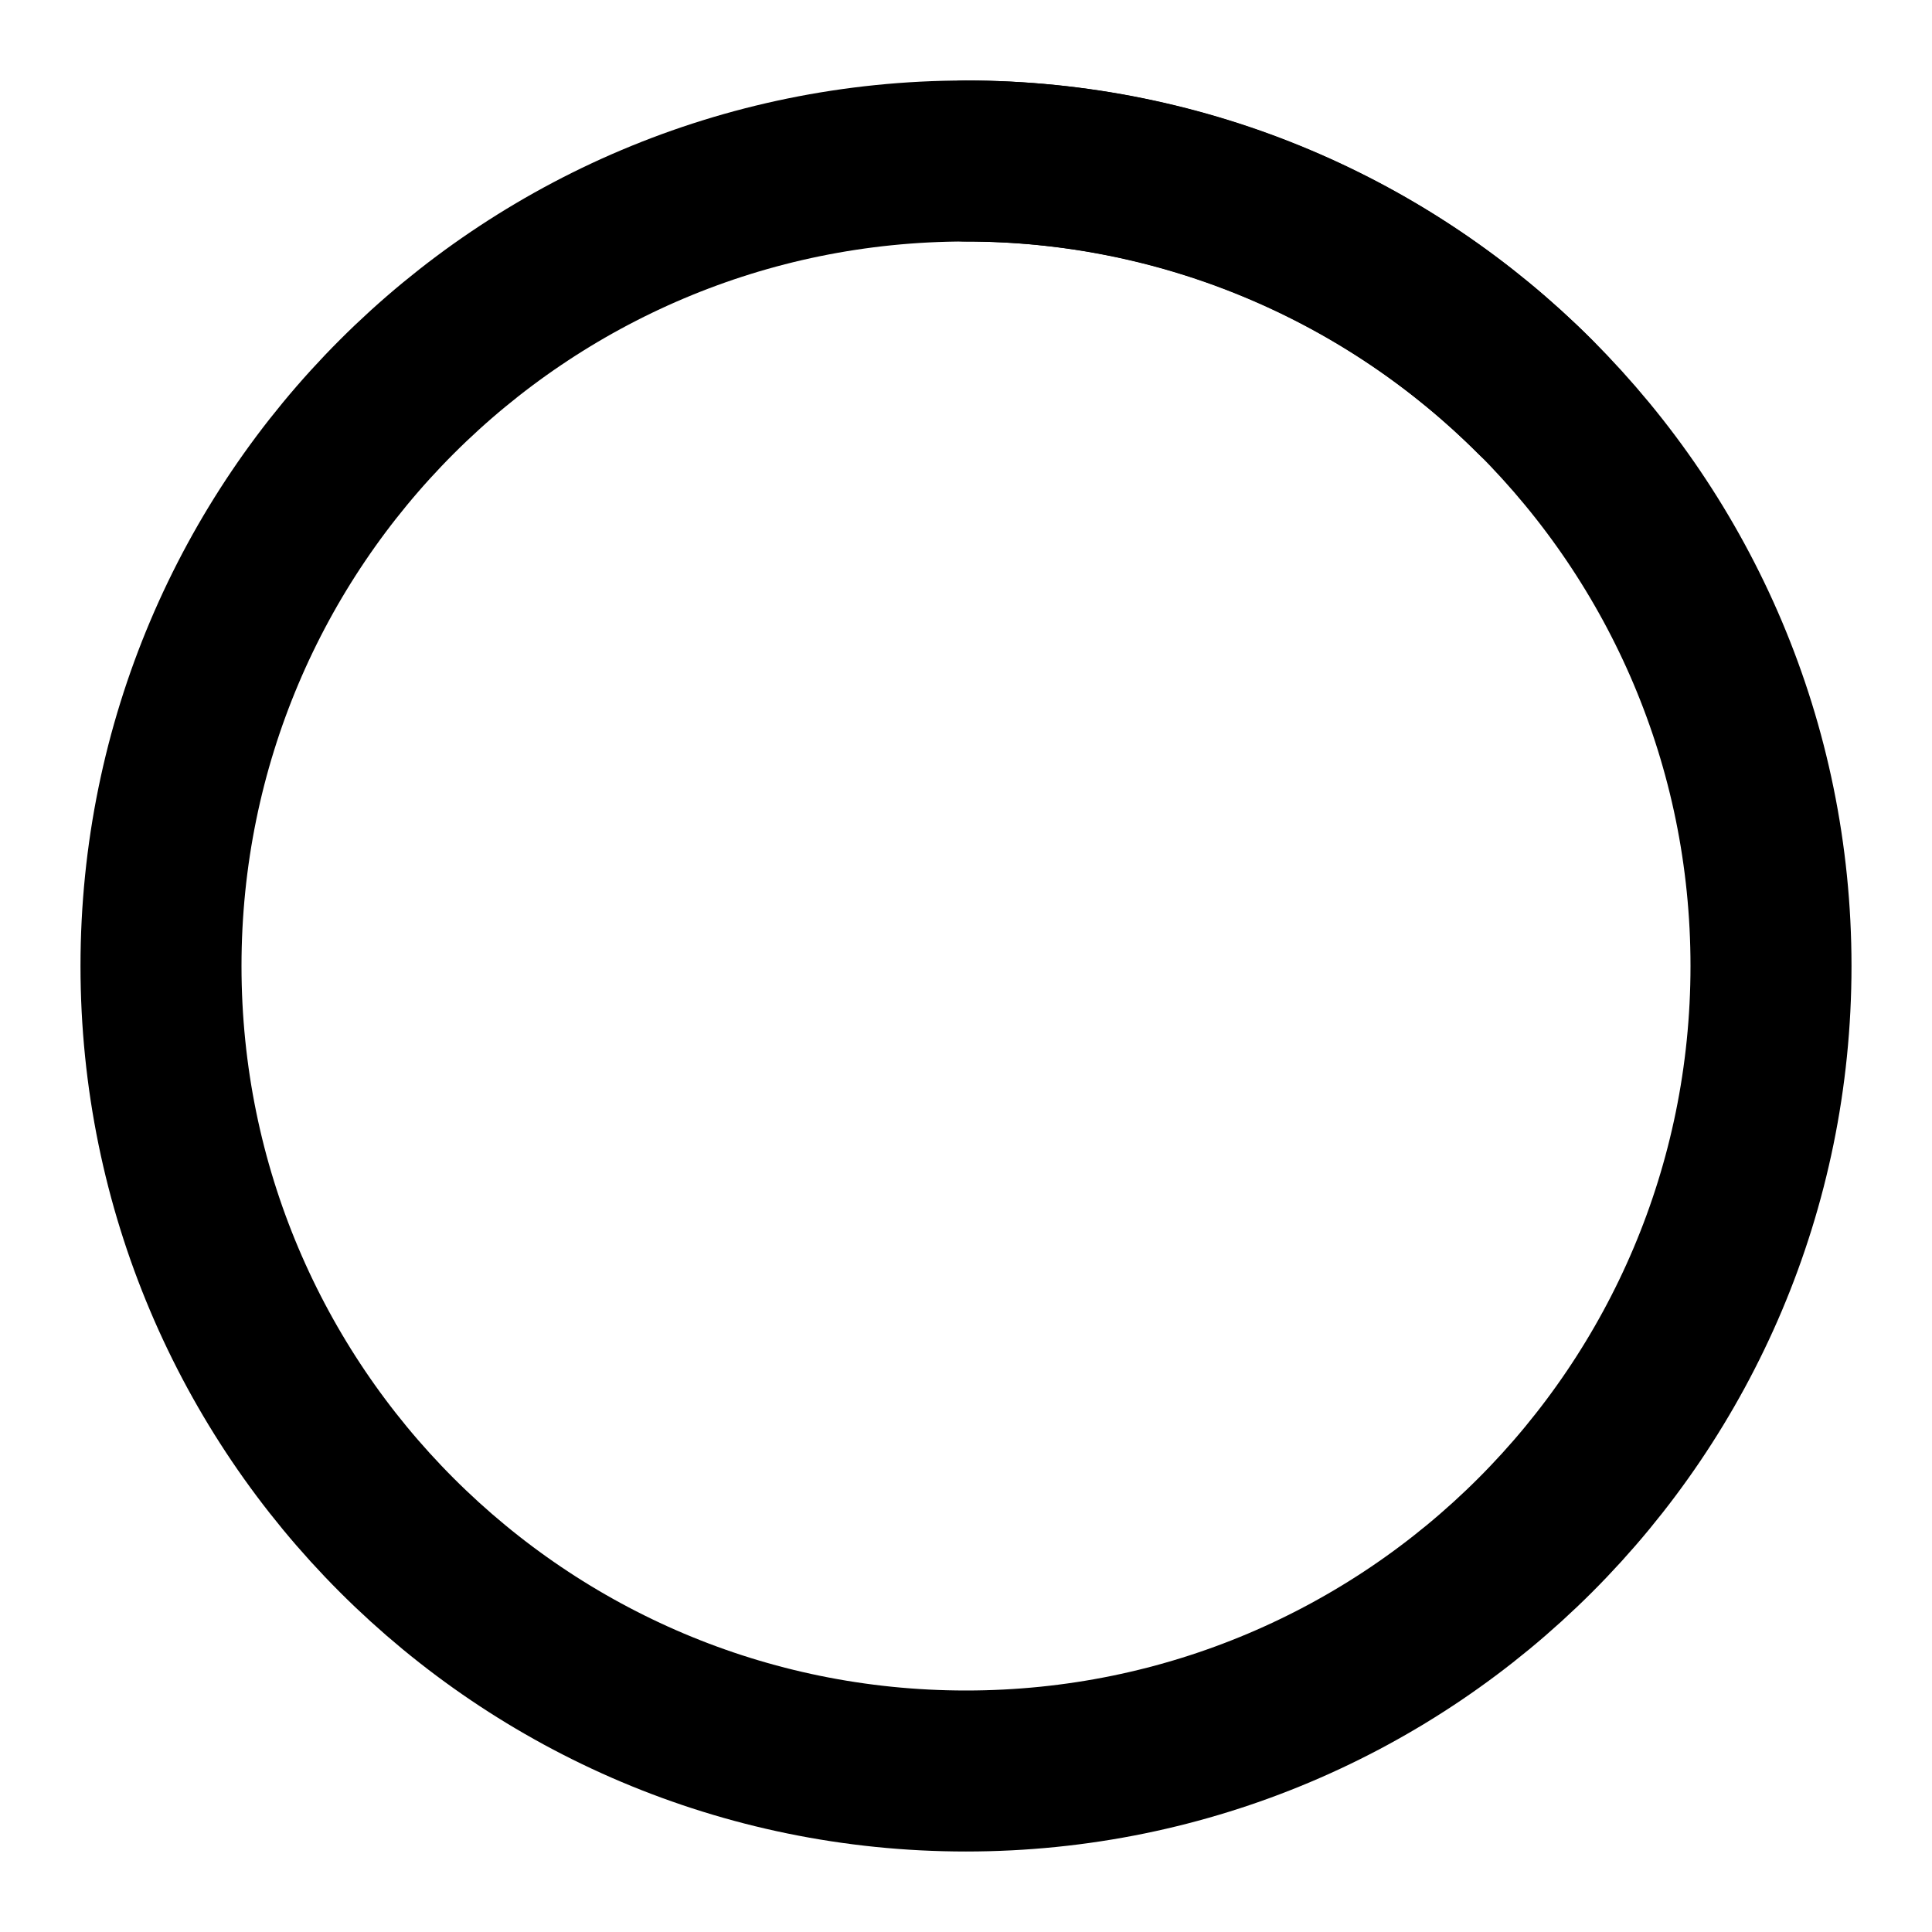
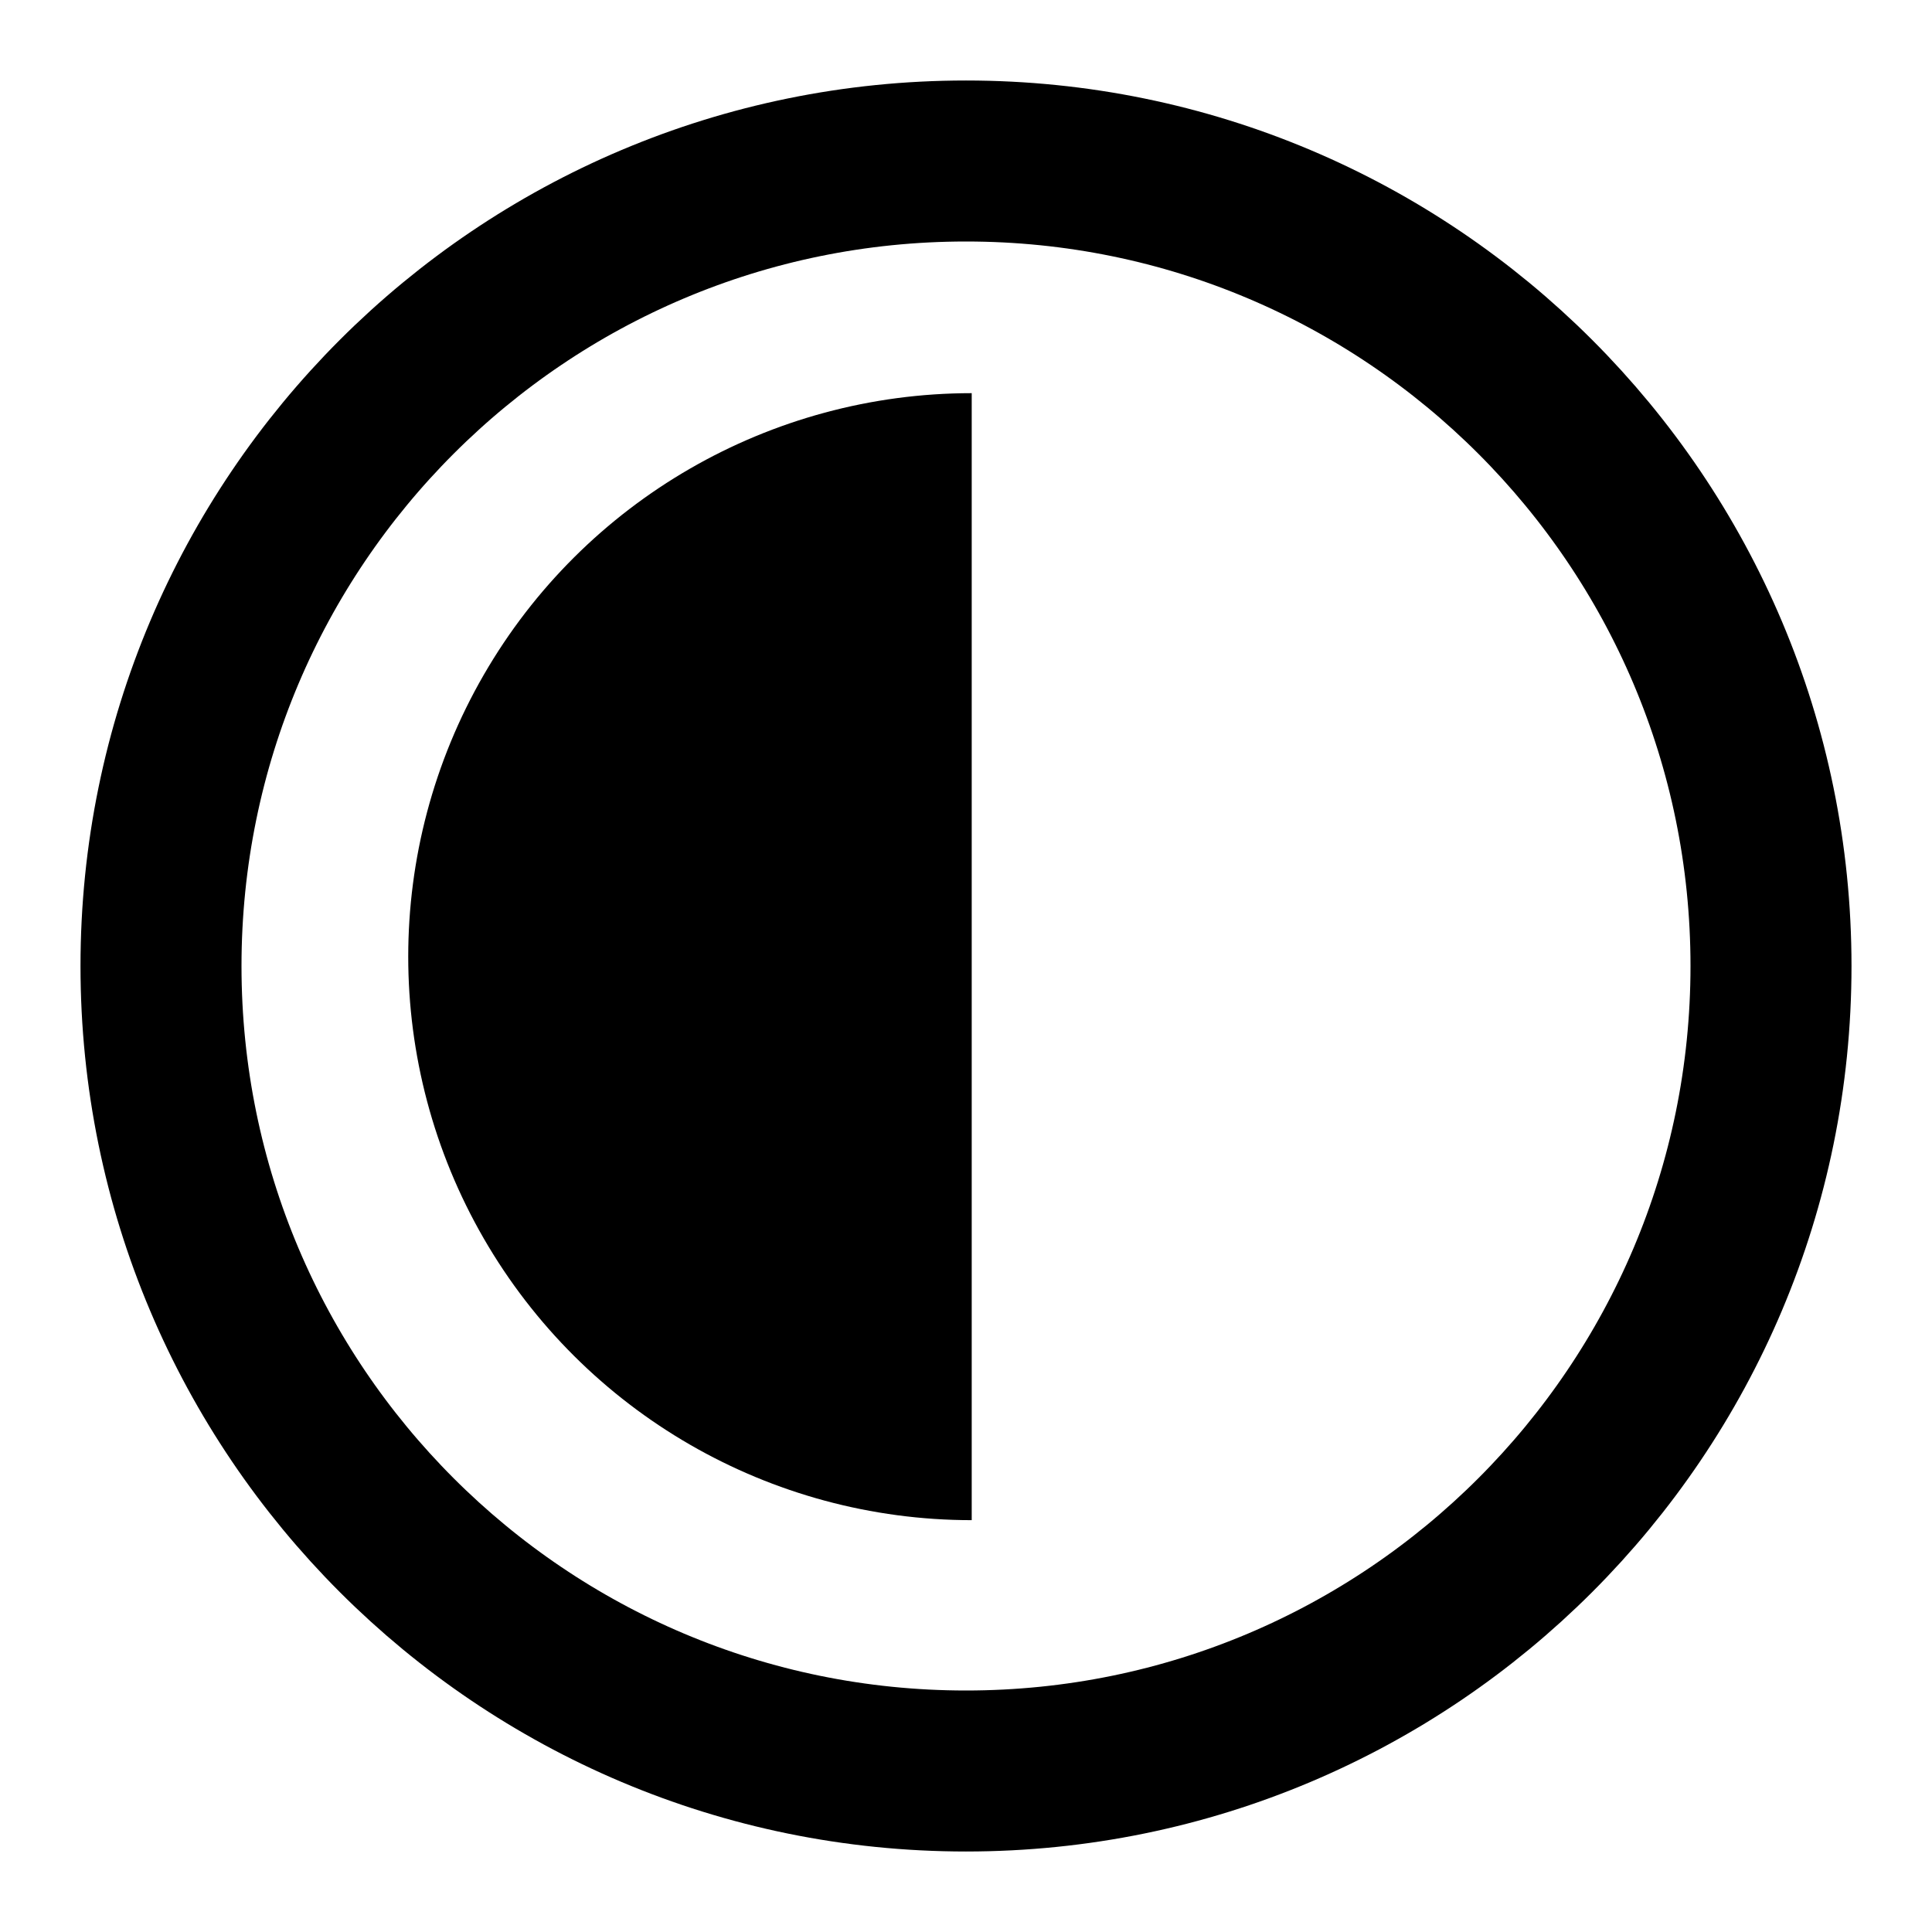
- <svg xmlns="http://www.w3.org/2000/svg" viewBox="0 0 24 24">
-   <circle cx="12" cy="12" r="10" fill="none" stroke="currentColor" stroke-width="2" />
-   <path d="M 12 2 A 10 10 0 0 1 19.07 4.93" fill="none" stroke="currentColor" stroke-width="2" stroke-linecap="round" />
+ <svg xmlns="http://www.w3.org/2000/svg" viewBox="0 0 24 24" version="1.1" id="svg2">
+   <defs id="defs2" />
+   <circle cx="12" cy="12" r="10" fill="none" stroke="currentColor" stroke-width="2" id="circle1" />
+   <path fill="currentColor" id="circle2" d="m 18.884,-12.071 a 7,7 0 0 1 -3.5,6.062 7,7 0 0 1 -7,-2e-7 7,7 0 0 1 -3.5,-6.062 h 7 z" transform="rotate(90)" />
</svg>
